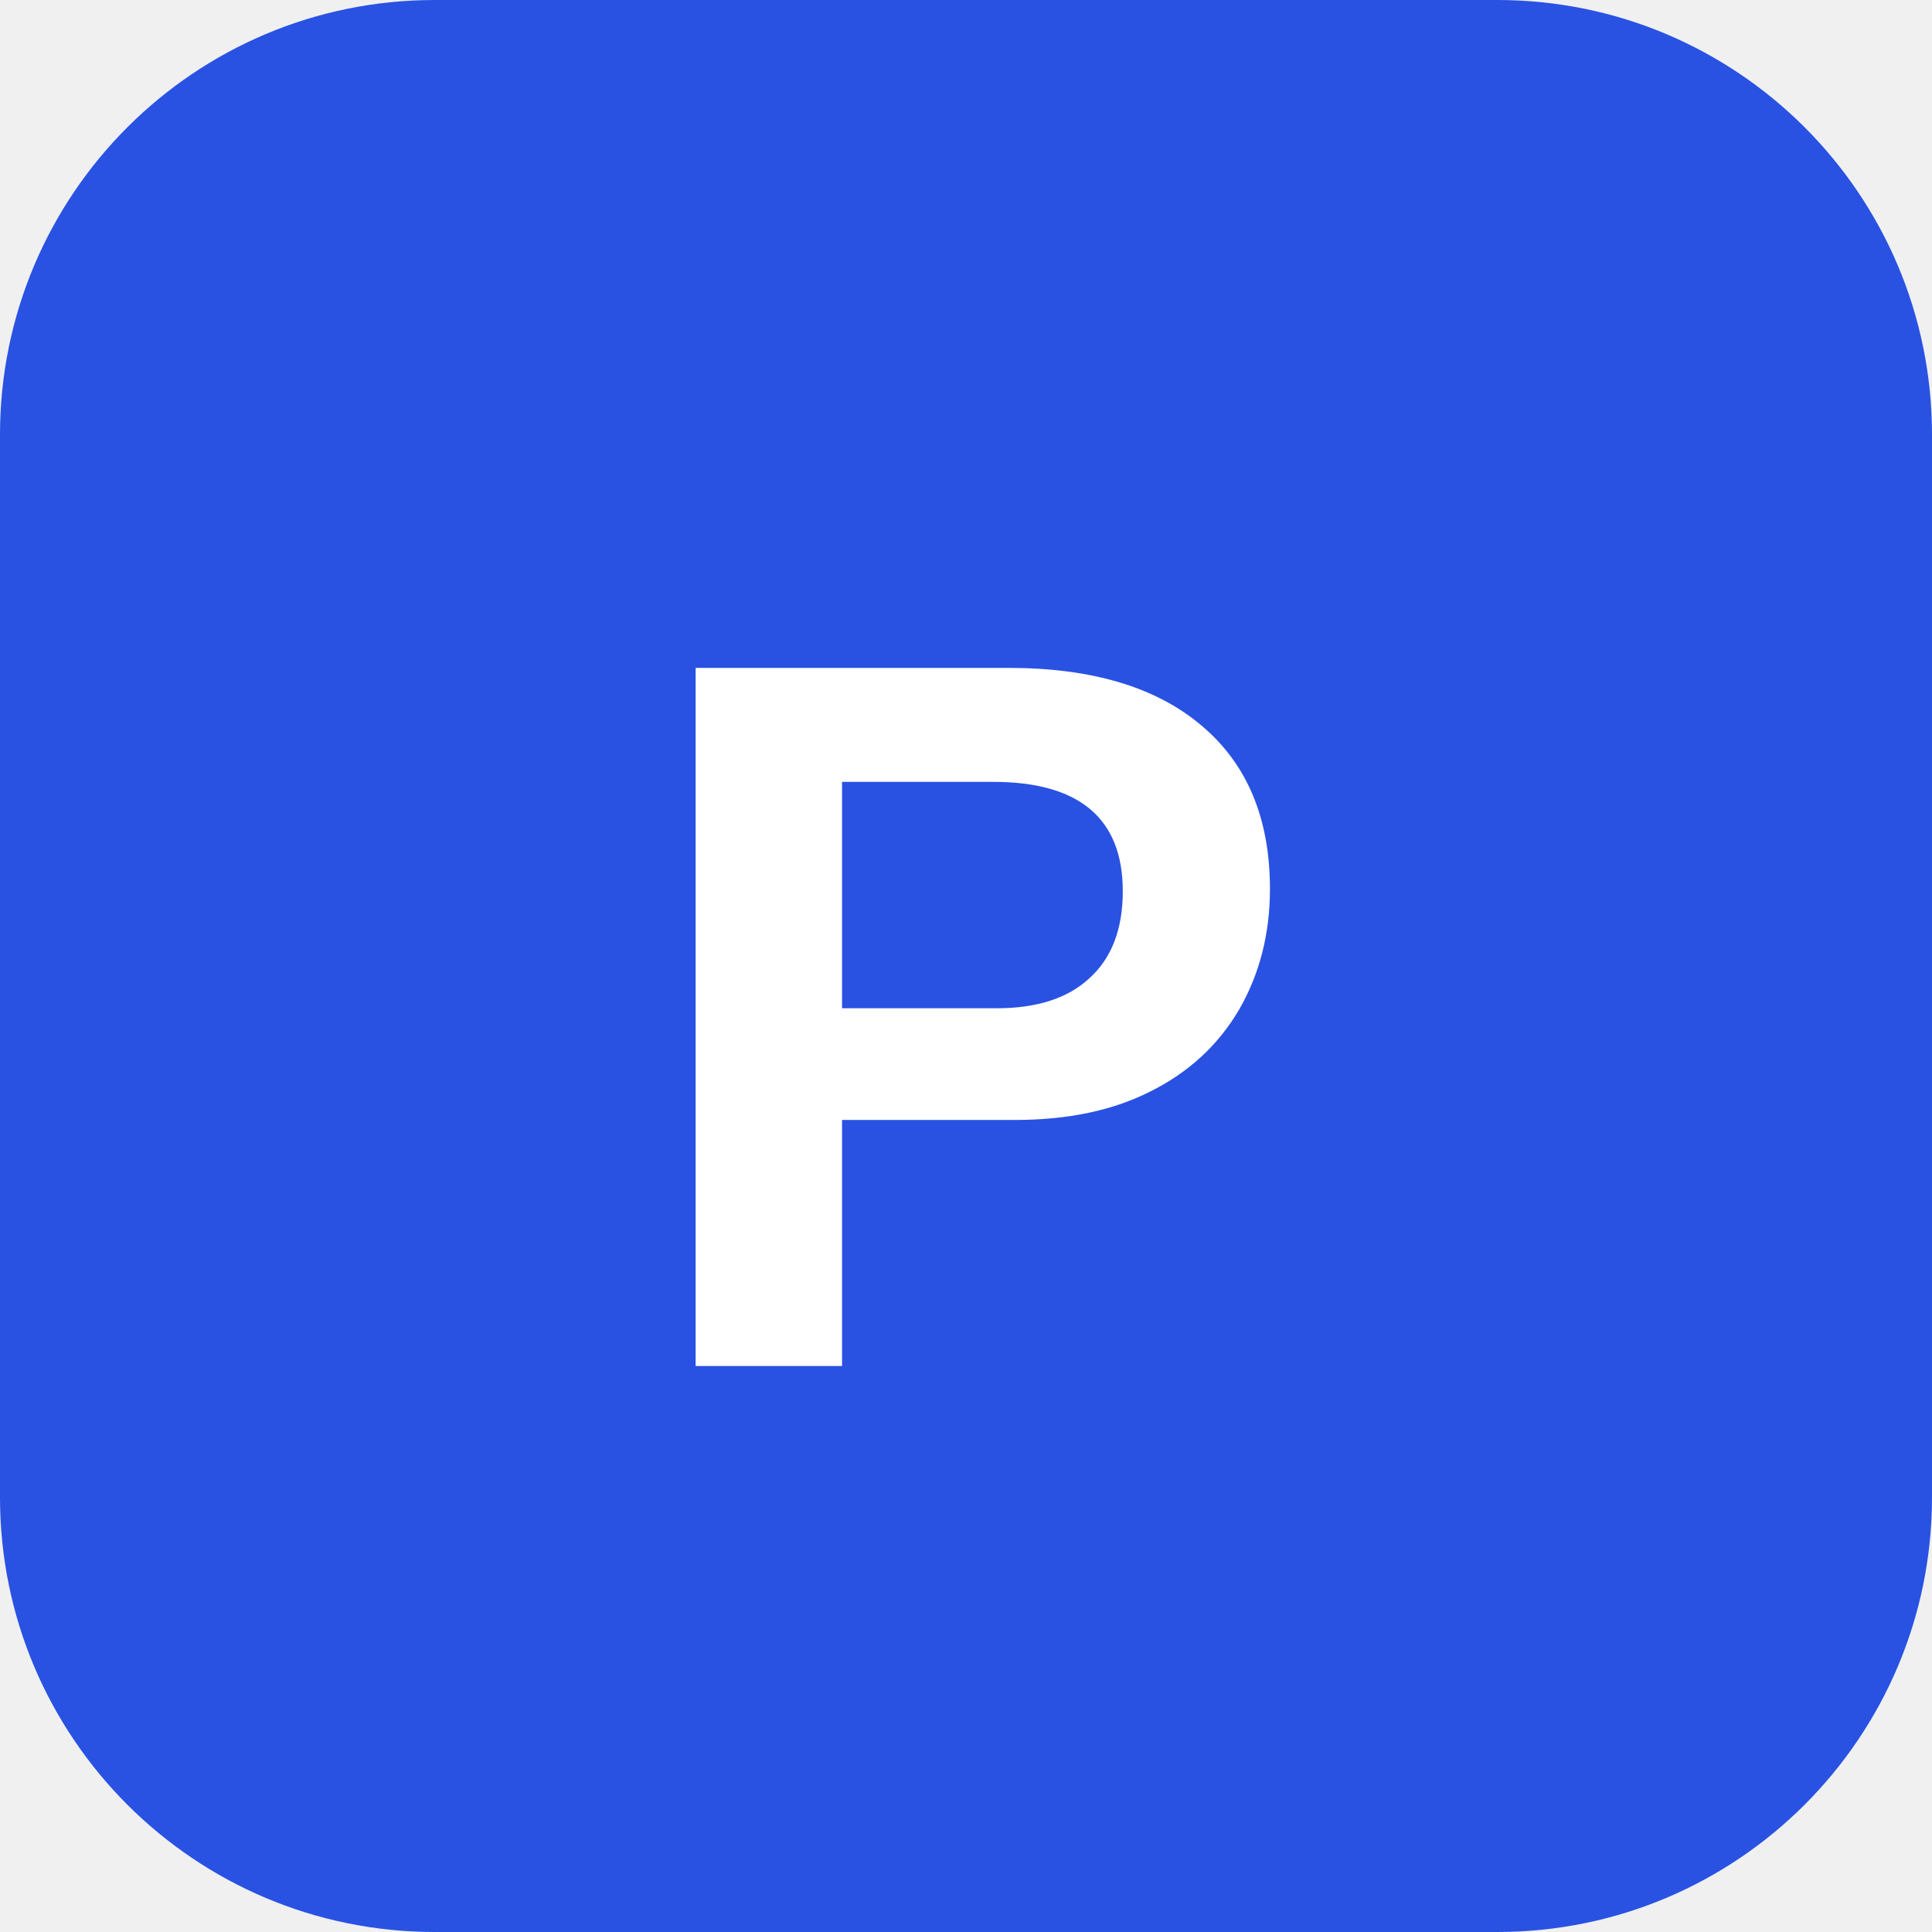
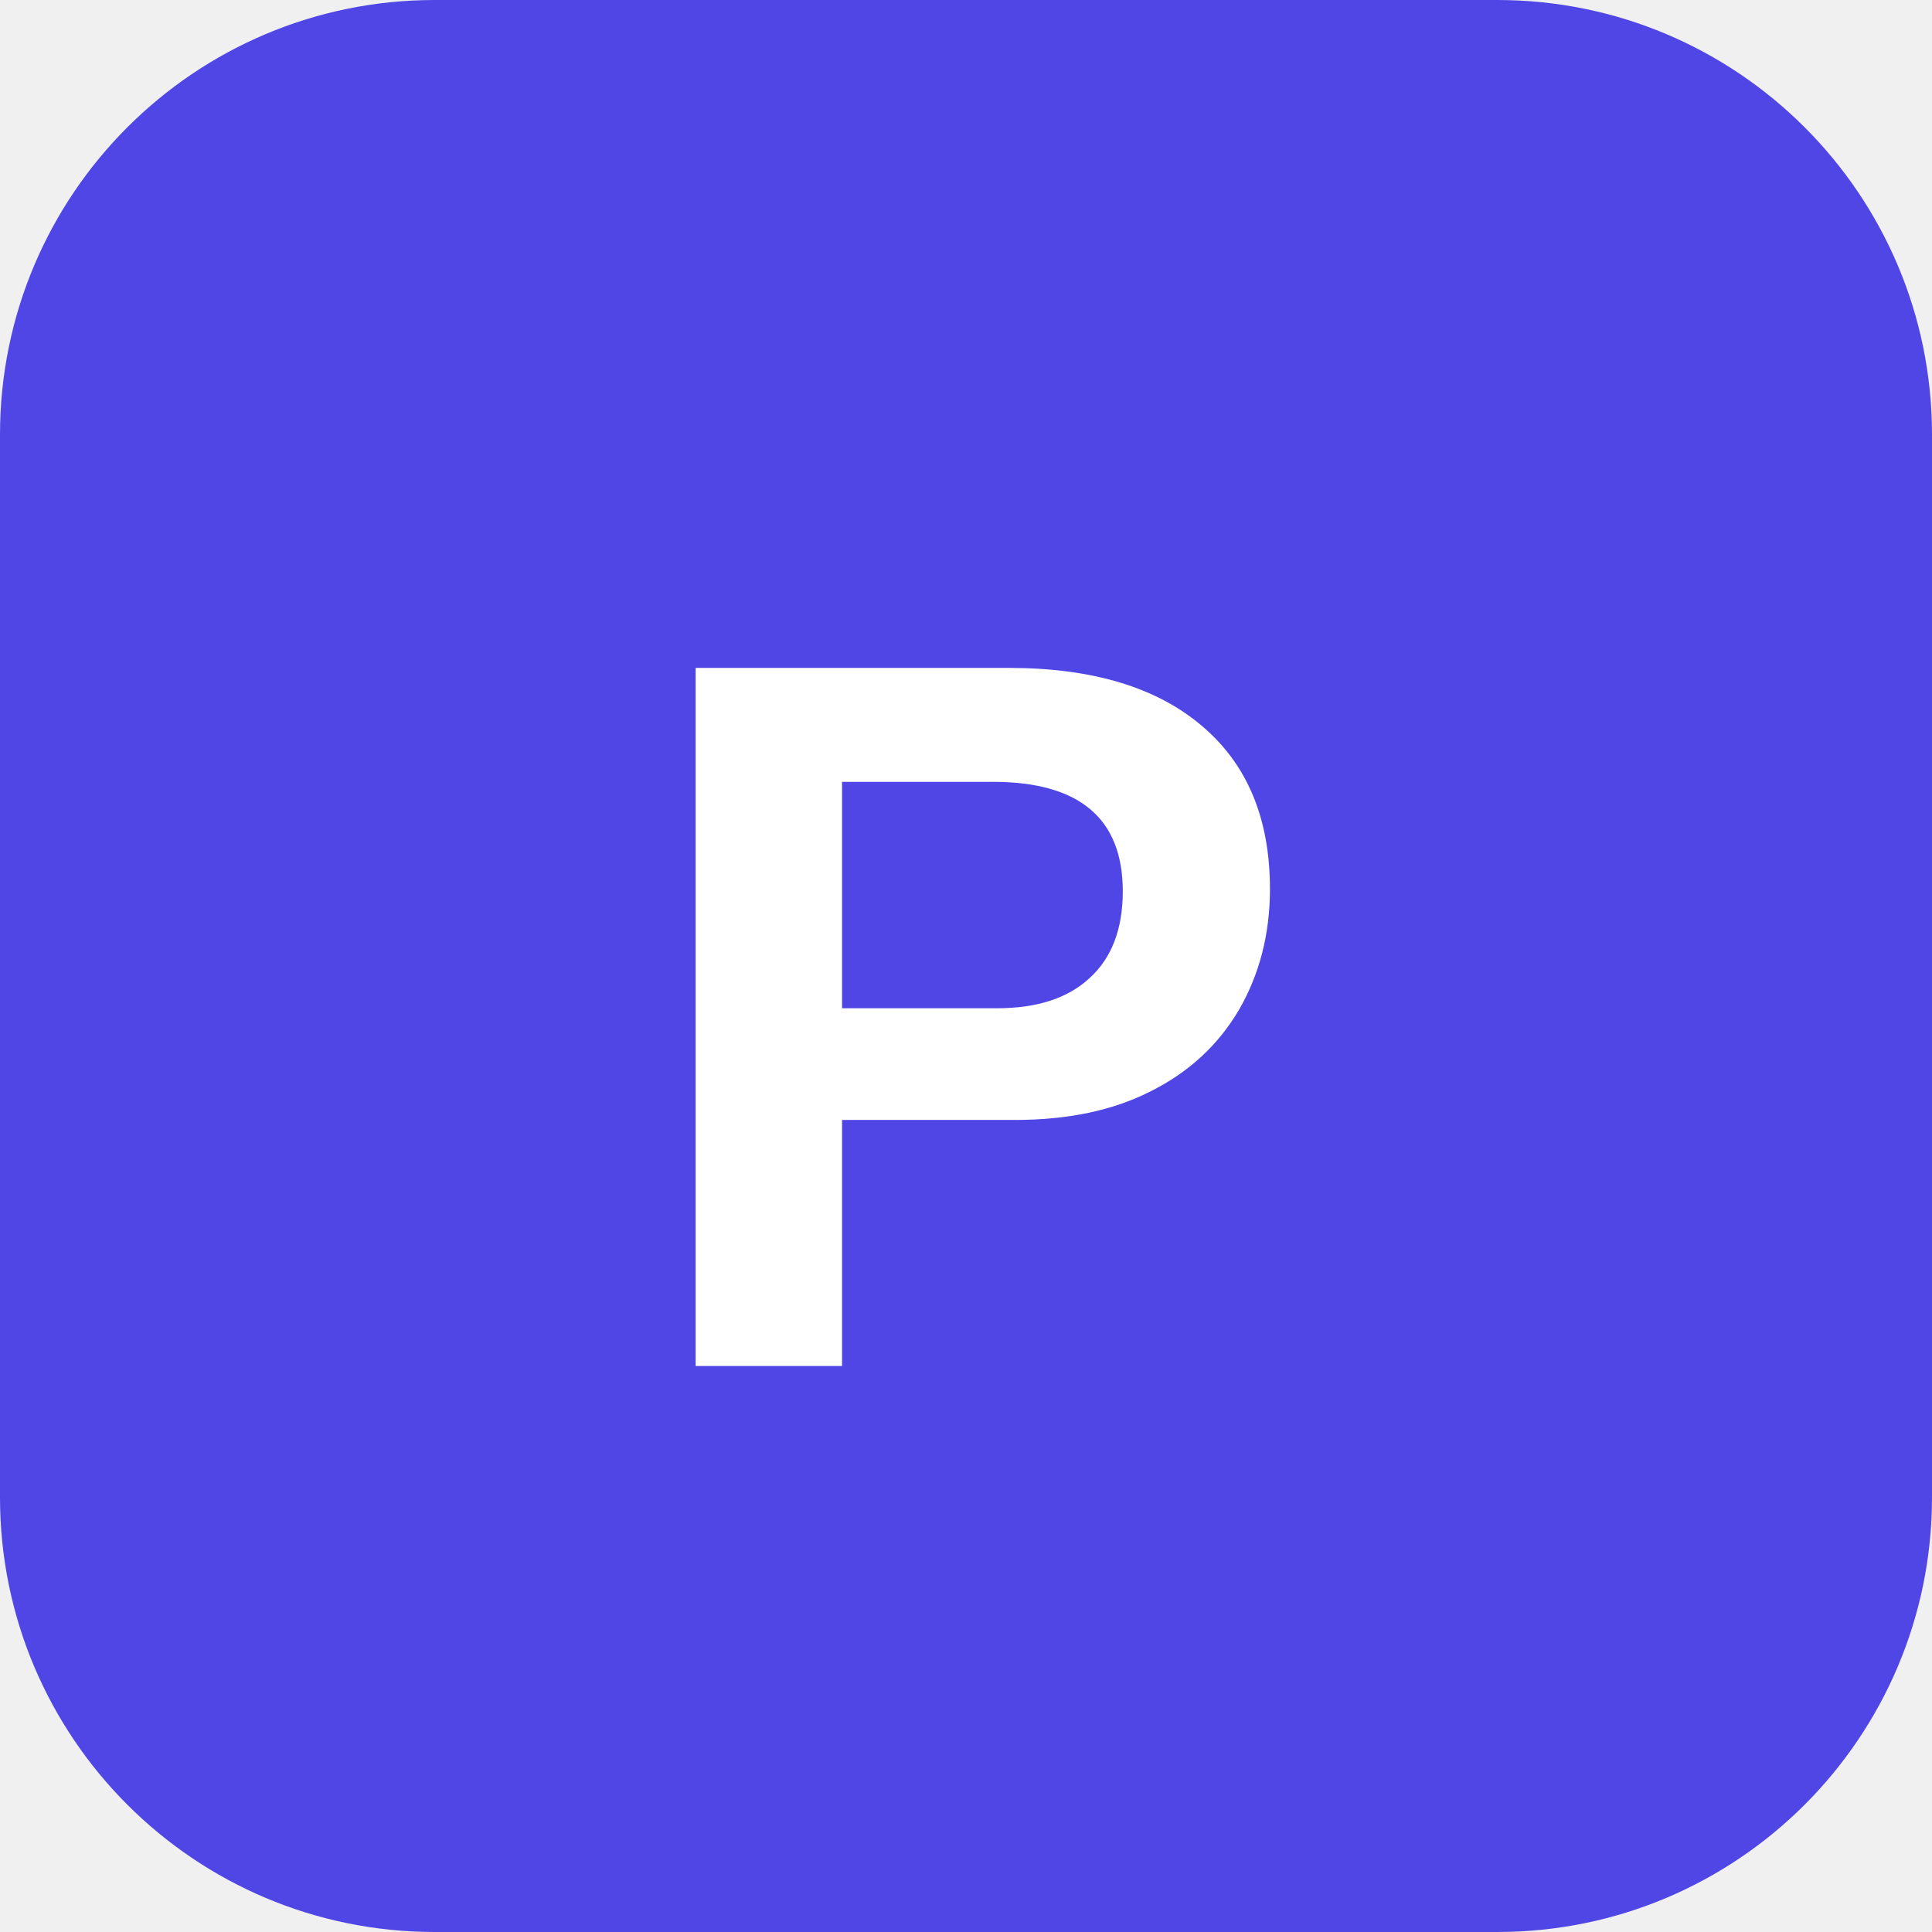
<svg xmlns="http://www.w3.org/2000/svg" viewBox="0 0 40 40" role="img" aria-label="Pixelync logo">
-   <rect x="0" y="0" width="40" height="40" rx="9" fill="#2952e3" />
+   <rect x="0" y="0" width="40" height="40" rx="9" fill="#4f46e5" />
  <text x="20" y="21" text-anchor="middle" dominant-baseline="central" font-family="Manrope, Arial, sans-serif" font-weight="800" font-size="21" fill="#ffffff">P</text>
</svg>
